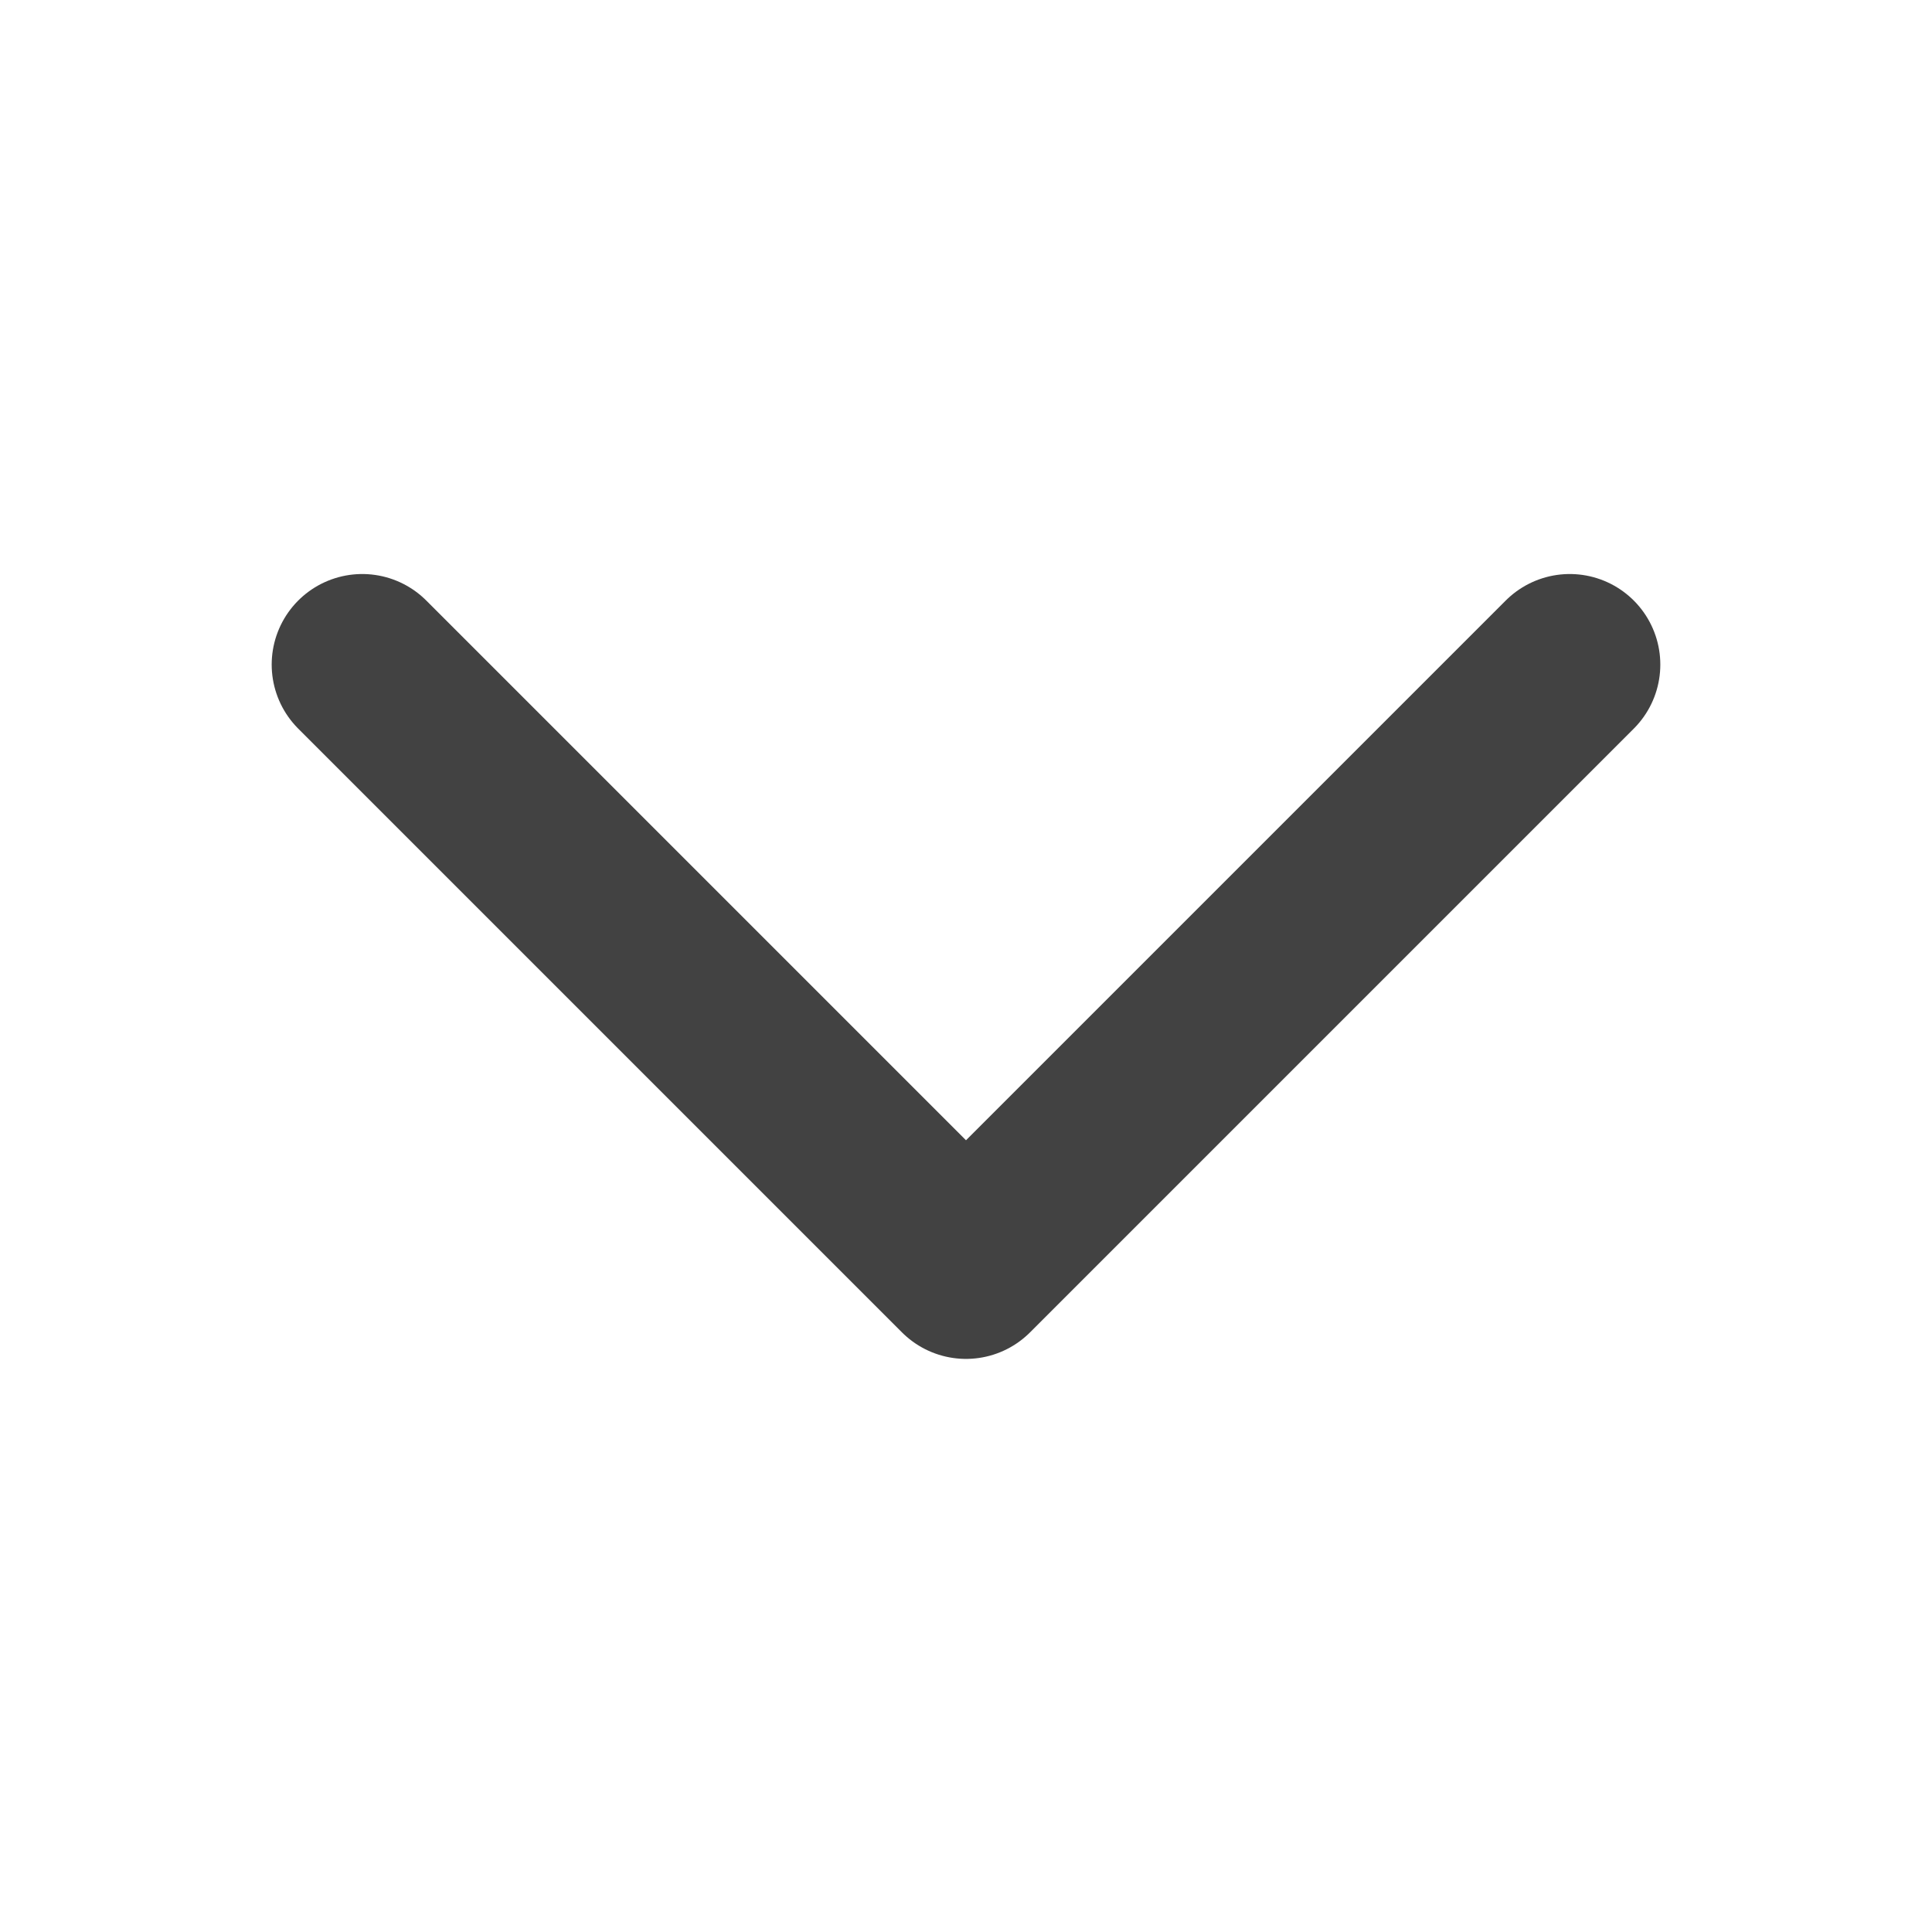
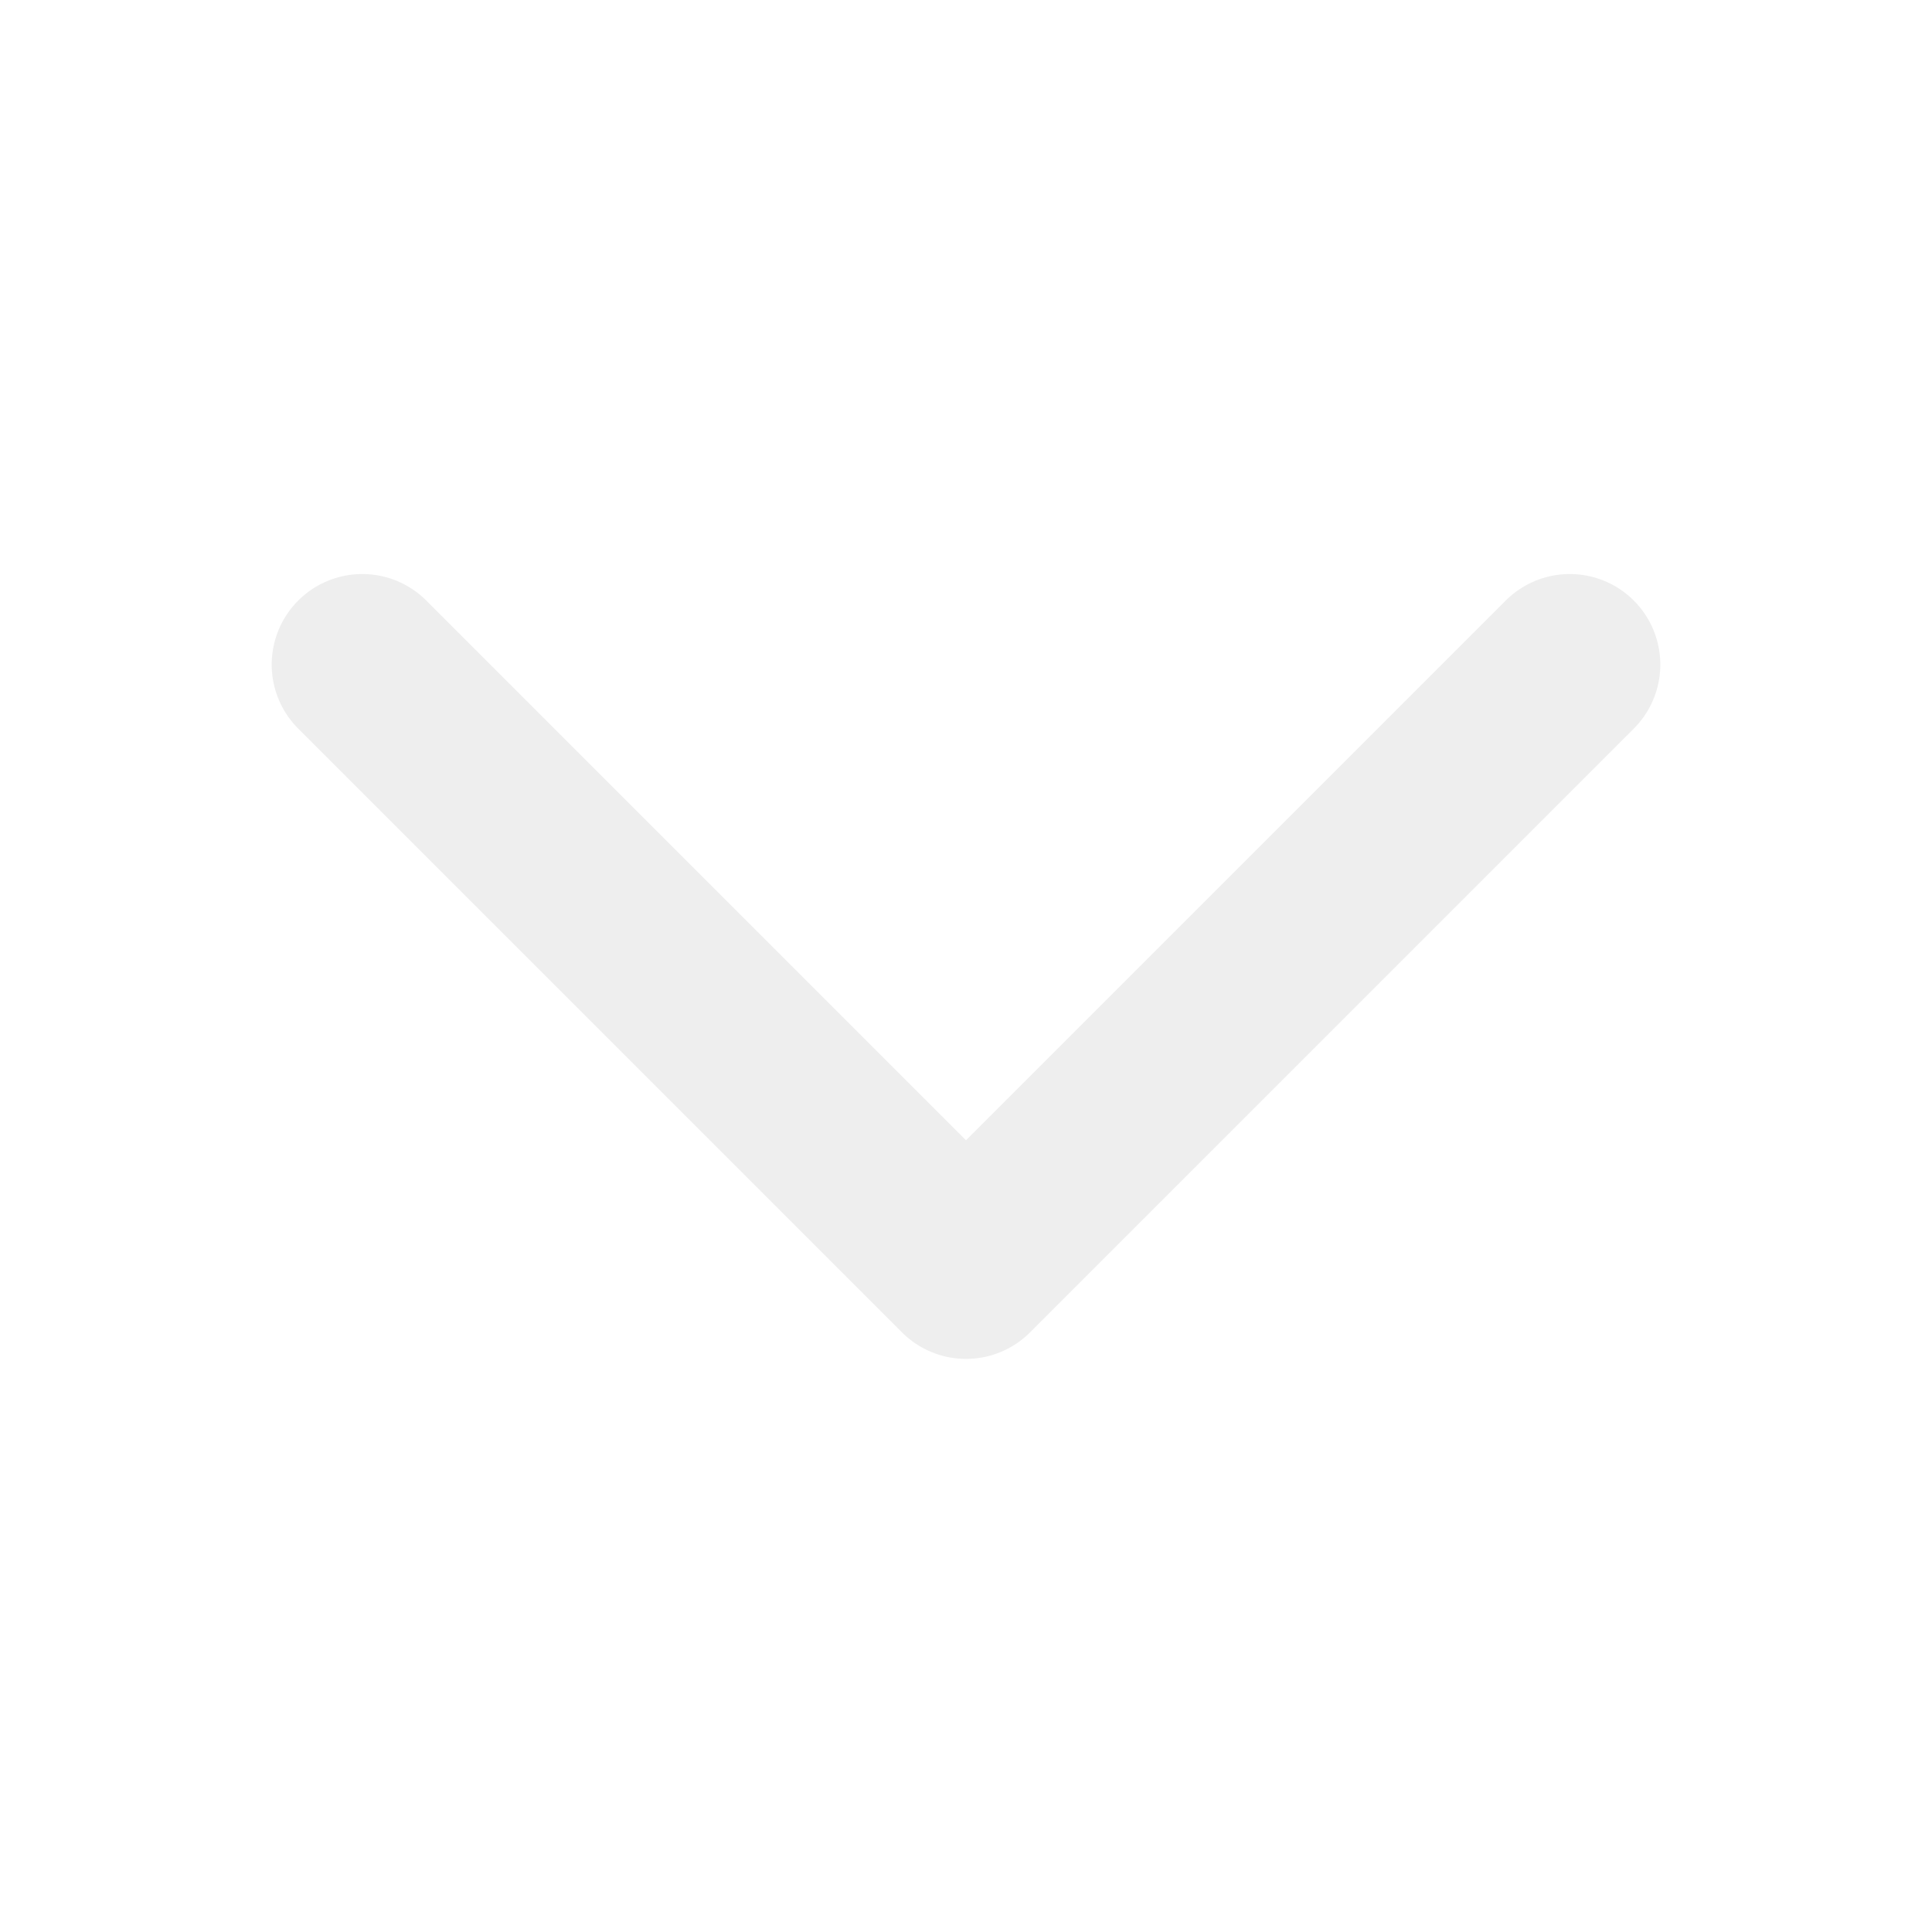
<svg xmlns="http://www.w3.org/2000/svg" id="svg8" version="1.1" viewBox="0 0 160 160" height="128mm" width="128mm">
  <defs id="defs2" />
  <g id="layer1">
-     <path id="path815" d="M 130,55.038 80,105.038 30,55.038" style="fill:none;stroke:#424242;stroke-width:15;stroke-linecap:round;stroke-linejoin:round;stroke-miterlimit:4;stroke-dasharray:none;stroke-opacity:1;paint-order:normal" />
+     <path id="path815" d="M 130,55.038 80,105.038 30,55.038" style="fill:none;stroke:#eeeeee;stroke-width:15;stroke-linecap:round;stroke-linejoin:round;stroke-miterlimit:4;stroke-dasharray:none;stroke-opacity:1;paint-order:normal" />
  </g>
</svg>
